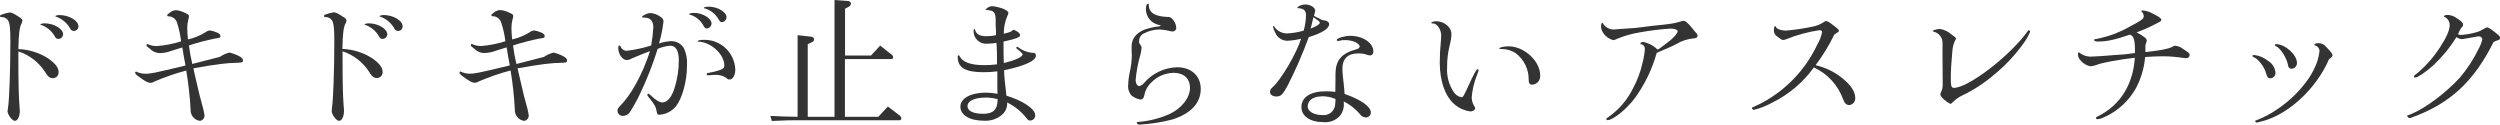
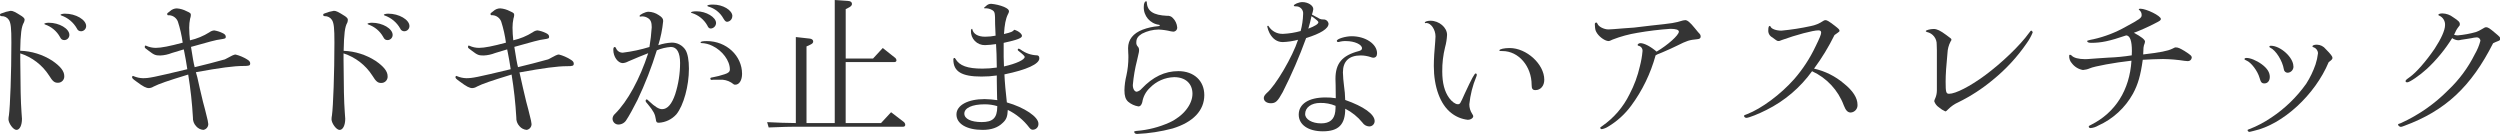
- <svg xmlns="http://www.w3.org/2000/svg" viewBox="0 0 621.86 30.99">
+ <svg xmlns="http://www.w3.org/2000/svg" viewBox="0 0 885.33 47.41">
  <defs>
-     <style>.cls-1{isolation:isolate;}.cls-2{fill:#333;}</style>
+     <style>.cls-1{fill:#343434;}</style>
  </defs>
  <g id="Layer_2" data-name="Layer 2">
    <g id="Layer_1-2" data-name="Layer 1">
-       <g class="cls-1">
-         <g class="cls-1">
-           <path class="cls-2" d="M4.57,13.17l0,1.05c0,6.08.07,9.25.25,11.77.07.72.11,1.22.11,1.51,0,1.48-.54,2.56-1.23,2.56s-1.83-1.59-1.83-2.42A8.24,8.24,0,0,1,2,26.75c.32-1.91.58-9.69.58-16.49,0-3.2-.15-4.46-.54-5.11a1.78,1.78,0,0,0-1.7-.9C.11,4.25,0,4.14,0,4s.11-.25.29-.32a9.53,9.53,0,0,1,2.12-.58c.51,0,1,.25,2.49,1.22.5.33.68.54.68.8a1.69,1.69,0,0,1-.18.64c-.54.94-.76,2.56-.83,6.45a14.75,14.75,0,0,1,7.27,2.23c1.87,1.26,2.74,2.37,2.74,3.49a1.42,1.42,0,0,1-1.44,1.51c-.76,0-1.19-.32-2-1.65a12.54,12.54,0,0,0-6.55-5ZM15.69,8.53a1.18,1.18,0,0,1-1.11,1.15c-.51,0-.72-.18-1-.72a6.26,6.26,0,0,0-3.38-2.77c-.11,0-.18-.11-.18-.14s.43-.25,1-.25C13.39,5.8,15.69,7.13,15.69,8.53Zm3.82-2A1.14,1.14,0,0,1,18.43,7.7a1,1,0,0,1-1-.64,6.43,6.43,0,0,0-3.5-2.92c-.1,0-.18-.11-.18-.14s.36-.26,1-.26C17.17,3.74,19.51,5.11,19.51,6.55Z" />
-           <path class="cls-2" d="M48.35,18.14c.18.79.36,1.55.54,2.31.32,1.44.64,2.77.75,3.2.33,1.15.61,2.34.94,3.53a12.37,12.37,0,0,1,.29,1.54,1.31,1.31,0,0,1-1.12,1.34,2.54,2.54,0,0,1-1.62-.83,2.69,2.69,0,0,1-.72-2,87.54,87.54,0,0,0-1.08-9.68,56,56,0,0,0-7.85,2.7,2,2,0,0,1-1,.36c-.69,0-1.34-.36-2.92-1.51-.72-.54-.94-.76-.94-1s.11-.29.22-.29.07,0,.18.07a5.39,5.39,0,0,0,2,.47c1.44,0,2.05-.11,10.11-2.05a6.23,6.23,0,0,1-.11-.69l-.28-1.44-.26-1.65c0-.11-.07-.36-.14-.72-1,.32-1.22.36-2.74.86a8.41,8.41,0,0,1-2.59.54,3.42,3.42,0,0,1-2.63-1c-.9-.69-.93-.72-.93-.94s.07-.29.18-.29a.14.14,0,0,1,.11,0,5.17,5.17,0,0,0,2.23.5,26.83,26.83,0,0,0,6.08-1.19A25,25,0,0,0,44,5.54a2.23,2.23,0,0,0-1.91-1.47h-.21a.13.13,0,0,1-.07,0,.27.27,0,0,1-.22-.25c0-.18.11-.29.65-.68a2.5,2.5,0,0,1,1.55-.61A6.11,6.11,0,0,1,46,3.2c.86.4,1,.47,1,.87a2.81,2.81,0,0,1-.18.86A8.07,8.07,0,0,0,46.58,7a24.23,24.23,0,0,0,.18,2.81A14.25,14.25,0,0,0,51.15,8a2.07,2.07,0,0,1,1.08-.43A7.37,7.37,0,0,1,54,8.1c.58.25.83.54.83.9s-.14.43-1.29.58A54.76,54.76,0,0,0,47,11.3a40.1,40.1,0,0,0,.83,4.61c2.16-.54,4.42-1.12,6.84-1.76a7.43,7.43,0,0,1,2.41-1.08,10.22,10.22,0,0,1,2.59,1c.54.32.76.61.76.94,0,.5-.22.57-1.55.61-2.09,0-5.22.36-10.76,1.37Z" />
-           <path class="cls-2" d="M85.21,13.17l0,1.05c0,6.08.07,9.25.25,11.77.07.72.11,1.22.11,1.51,0,1.48-.54,2.56-1.23,2.56s-1.83-1.59-1.83-2.42a8.24,8.24,0,0,1,.07-.89c.32-1.91.58-9.69.58-16.49,0-3.2-.15-4.46-.54-5.11a1.78,1.78,0,0,0-1.7-.9c-.21,0-.32-.11-.32-.29s.11-.25.29-.32a9.53,9.53,0,0,1,2.12-.58c.51,0,1,.25,2.49,1.22.5.33.68.54.68.8a1.69,1.69,0,0,1-.18.64c-.54.94-.76,2.56-.83,6.45a14.75,14.75,0,0,1,7.27,2.23c1.87,1.26,2.74,2.37,2.74,3.49a1.42,1.42,0,0,1-1.44,1.51c-.76,0-1.19-.32-2-1.65a12.54,12.54,0,0,0-6.55-5ZM96.33,8.53a1.18,1.18,0,0,1-1.11,1.15c-.51,0-.72-.18-1-.72a6.26,6.26,0,0,0-3.38-2.77c-.11,0-.18-.11-.18-.14s.43-.25,1-.25C94,5.8,96.33,7.13,96.33,8.53Zm3.82-2A1.14,1.14,0,0,1,99.07,7.7a1,1,0,0,1-1-.64,6.43,6.43,0,0,0-3.5-2.92c-.1,0-.18-.11-.18-.14s.36-.26,1.05-.26C97.81,3.74,100.15,5.11,100.15,6.55Z" />
-           <path class="cls-2" d="M129,18.14c.18.79.36,1.55.54,2.31.32,1.44.64,2.77.75,3.2.33,1.15.62,2.34.94,3.53a12.37,12.37,0,0,1,.29,1.54,1.31,1.31,0,0,1-1.12,1.34,2.54,2.54,0,0,1-1.62-.83,2.69,2.69,0,0,1-.72-2A85.2,85.2,0,0,0,127,17.53a56,56,0,0,0-7.85,2.7,2,2,0,0,1-1,.36c-.69,0-1.34-.36-2.92-1.51-.72-.54-.93-.76-.93-1s.1-.29.21-.29.07,0,.18.07a5.39,5.39,0,0,0,2,.47c1.44,0,2-.11,10.11-2.05a6.23,6.23,0,0,1-.11-.69l-.28-1.44-.26-1.65c0-.11-.07-.36-.14-.72-1,.32-1.22.36-2.74.86a8.41,8.41,0,0,1-2.59.54,3.42,3.42,0,0,1-2.63-1c-.9-.69-.93-.72-.93-.94s.07-.29.18-.29a.14.14,0,0,1,.11,0,5.17,5.17,0,0,0,2.23.5,26.83,26.83,0,0,0,6.08-1.19,25,25,0,0,0-1.08-4.75,2.23,2.23,0,0,0-1.91-1.47h-.21a.13.13,0,0,1-.07,0,.27.27,0,0,1-.22-.25c0-.18.11-.29.65-.68a2.5,2.5,0,0,1,1.55-.61,6.11,6.11,0,0,1,2.23.64c.86.4,1,.47,1,.87a2.81,2.81,0,0,1-.18.86A8.07,8.07,0,0,0,127.22,7a24.23,24.23,0,0,0,.18,2.81A14.25,14.25,0,0,0,131.79,8a2.07,2.07,0,0,1,1.08-.43,7.37,7.37,0,0,1,1.8.54c.58.25.83.54.83.9s-.14.43-1.29.58a54.76,54.76,0,0,0-6.59,1.72,40.1,40.1,0,0,0,.83,4.61c2.16-.54,4.42-1.12,6.84-1.76a7.43,7.43,0,0,1,2.41-1.08,10.22,10.22,0,0,1,2.59,1c.54.32.76.61.76.94,0,.5-.22.57-1.55.61-2.09,0-5.22.36-10.76,1.37Z" />
-           <path class="cls-2" d="M160.13,4.36a1.41,1.41,0,0,1-.29,0,.15.15,0,0,1-.14-.11c0-.36,1.33-1,2-1a4.47,4.47,0,0,1,2.34.76c.76.47,1,.79,1,1.33a31.21,31.21,0,0,1-1.12,5.47,11.14,11.14,0,0,1,3.1-.58A3.69,3.69,0,0,1,170.13,12a8.83,8.83,0,0,1,.76,4.25c0,4-1.19,8.28-2.84,10.29a5.76,5.76,0,0,1-4,2c-.51,0-.61-.15-.69-.76-.21-1.19-.54-1.8-1.83-3.38-.43-.51-.51-.61-.51-.79s.15-.33.22-.33.25.11.58.4c1.33,1.26,2.23,1.8,2.91,1.8,1.23,0,2.23-1.15,3-3.39a22.65,22.65,0,0,0,1.12-7.09c0-2.34-.72-3.63-2.09-3.63a9.64,9.64,0,0,0-3.17.79,83.22,83.22,0,0,1-4.39,11.19,42.86,42.86,0,0,1-2.49,4.5A2.09,2.09,0,0,1,155,28.83a1.3,1.3,0,0,1-1.4-1.33c0-.36.14-.61.57-1.08,2.85-2.81,5.62-7.92,7.53-13.71-1.12.39-3.1,1.22-4.54,1.83a2.94,2.94,0,0,1-1.26.4c-1.08,0-2.12-1.48-2.12-3,0-.4.1-.62.28-.62s.26.11.36.36a1.56,1.56,0,0,0,1.55.94,32.29,32.29,0,0,0,6-1.3,35.53,35.53,0,0,0,.54-4.5c0-1.62-.76-2.44-2.2-2.44ZM177,5.87a1.31,1.31,0,0,1-1.19,1.22c-.36,0-.54-.18-.83-.72a5.67,5.67,0,0,0-3.38-2.73c-.18,0-.22-.08-.22-.15s.54-.29,1.23-.29C174.78,3.2,177,4.57,177,5.87Zm-.58,12.85a1.93,1.93,0,0,1-.36,0,.27.27,0,0,1-.28-.25c0-.21.07-.29.54-.36a16.7,16.7,0,0,0,2.66-.65c.9-.32,1.19-.61,1.19-1.18,0-2.7-3.17-5.69-6.23-5.91-.36,0-.4,0-.4-.14s.47-.32,1.41-.32a7.66,7.66,0,0,1,7.95,7.41c0,1.44-.61,2.45-1.47,2.45-.33,0-.36,0-.94-.51a4.65,4.65,0,0,0-2.48-.64C177.73,18.65,176.51,18.68,176.43,18.72Zm4.29-14.44a1.23,1.23,0,0,1-1.19,1.23c-.29,0-.5-.22-.79-.72a5.75,5.75,0,0,0-3.42-2.7c-.18,0-.25-.11-.25-.18s.57-.25,1.22-.25C178.52,1.66,180.72,3,180.72,4.28Z" />
-           <path class="cls-2" d="M191.63,28.83c3.24.15,3.74.18,6.77.22V8.75l3.24.36c.54,0,.86.32.86.68s-.18.54-.72.79l-.86.4V29.05h6.66V0l3.09.22c.65,0,1,.28,1,.72a1,1,0,0,1-.57.75l-.9.47V13.82h6.44l2.3-2.48,2.78,2.19a1,1,0,0,1,.46.69c0,.32-.18.47-.57.47H210.17V29.05h8.31l2.38-2.56,2.91,2.23a1,1,0,0,1,.44.72.45.45,0,0,1-.51.47H198.4c-1.44,0-2.78,0-6.41.18Z" />
-           <path class="cls-2" d="M248.08,22V20.52c0-.65,0-1.19,0-1.59V17.75a25.5,25.5,0,0,1-3.46.21c-4.5,0-6.4-1.11-6.4-3.85,0-.25.07-.36.28-.36,0,0,.08,0,.18.22.8,1.51,2.74,2.23,6.16,2.23A23,23,0,0,0,248,16c0-1.91,0-3.82-.14-5.33a19.78,19.78,0,0,1-2.52.21,3.11,3.11,0,0,1-3.17-3.2c0-.25.11-.47.25-.47s0,0,.08.11c.32,1.19,1.18,1.69,2.88,1.69a11.32,11.32,0,0,0,2.37-.25l0-.79c0-.83-.08-1.37-.08-1.51V5.22c0-2.2-.39-2.63-2.37-2.74-.11,0-.18-.07-.18-.1a.1.1,0,0,1,.07,0s0-.07.07-.11a2.29,2.29,0,0,1,1.55-.75,11.56,11.56,0,0,1,2.88.72c.76.36,1.15.68,1.15,1a2,2,0,0,1-.25.69,10.86,10.86,0,0,0-.9,4.46c1.55-.36,2.05-.57,2.3-1,1,.25,1.77.9,1.77,1.37s-.94.9-4.14,1.58c0,2.52,0,3.17.07,5.33,2.84-.65,4.68-1.51,4.68-2.16,0-.18-.61-.79-1.41-1.37-.14-.11-.18-.14-.18-.25a.27.27,0,0,1,.22-.25c.07,0,.11,0,.47.25a6.45,6.45,0,0,0,3.67,1.26c.32,0,.54.29.54.68,0,1.3-2.77,2.56-7.92,3.64,0,1.11.29,4.07.58,6.33,4,1.19,7.16,3.28,7.16,4.83a1.28,1.28,0,0,1-1.3,1.36c-.28,0-.5-.14-.79-.5a13.72,13.72,0,0,0-4.89-4,3.65,3.65,0,0,1-1.12,2.92,6.27,6.27,0,0,1-4.57,1.62c-3.6,0-5.94-1.37-5.94-3.49s2.63-3.5,6.37-3.5a17.3,17.3,0,0,1,2.88.29Zm.07,2.67a11,11,0,0,0-2.92-.4c-2.81,0-4.57.83-4.57,2.12s1.55,1.91,3.92,1.91,3.5-.93,3.57-3.38Z" />
-           <path class="cls-2" d="M281.48,12.63c0-.61,0-1,0-1.11,0-1.87,1.15-3.35,3.27-4.18a17.66,17.66,0,0,1,3.6-.79c.22,0,.33-.07.33-.18s0-.07-.47-.18a4,4,0,0,1-3.17-4c0-.76.22-1.26.51-1.26s.18,0,.18.28c.1,2,1.51,2.85,4.6,3a1.52,1.52,0,0,1,1.26.47,3.63,3.63,0,0,1,1,2.16.92.92,0,0,1-.86,1,3.07,3.07,0,0,1-.54-.07,13.43,13.43,0,0,0-2.85-.43,8.13,8.13,0,0,0-3.7.93,2.09,2.09,0,0,0-1.3,1.91,1.23,1.23,0,0,0,.25.9,1.16,1.16,0,0,1,.36.83,9.2,9.2,0,0,1-.47,2.34,34.29,34.29,0,0,0-1,5.65c0,.86.4,1.51.9,1.51a2.07,2.07,0,0,0,1.12-.68,11.22,11.22,0,0,1,8.31-4c3.53,0,5.87,2.16,5.87,5.4,0,3.53-2.52,6.19-7.2,7.63A42.05,42.05,0,0,1,283.43,31c-.36,0-.65-.21-.65-.47s0-.14.5-.21a23.85,23.85,0,0,0,7.53-1.91C293.9,27,296,24.33,296,21.89s-1.58-3.78-4.14-3.78a7.94,7.94,0,0,0-5.51,2.44,5.72,5.72,0,0,0-1.72,3.21c-.15.65-.44,1-.87,1a4.7,4.7,0,0,1-2.3-1,3.39,3.39,0,0,1-.83-2.63,16.66,16.66,0,0,1,.43-3.35,20,20,0,0,0,.47-4Z" />
-           <path class="cls-2" d="M320.19,21.49C319,23.58,318.6,24,317.48,24c-.93,0-1.58-.47-1.58-1.15a1.54,1.54,0,0,1,.61-1.12c2-1.69,5.94-8.31,7.13-12.09a17.26,17.26,0,0,1-3.45.5,3.27,3.27,0,0,1-3-2.05,5,5,0,0,1-.54-1.44.17.17,0,0,1,.18-.18c.07,0,.07,0,.18.22a3.77,3.77,0,0,0,3.27,1.62,17.64,17.64,0,0,0,4-.69,15.15,15.15,0,0,0,.58-3.81c0-1.19-.58-1.73-1.95-1.77a.17.17,0,0,1-.18-.14c0-.33,1.16-.79,1.91-.79,1.33,0,2.52.75,2.52,1.62,0,.07-.11.46-.32,1.22,1.91,1,2,1.08,2.59,1.12s1.19.43,1.19.93c0,1.12-1.77,2.23-5.08,3.24A106.69,106.69,0,0,1,320.19,21.49Zm12-1.51c0-.69,0-1.19,0-1.44,0-3.53,1.43-5.26,5.25-6.3.54-.15.76-.36.76-.65,0-.83-1.73-1.62-3.6-1.62a5.09,5.09,0,0,0-1.66.22.45.45,0,0,1-.18,0,.27.27,0,0,1-.25-.28c0-.4,1.94-1,3.35-1,3.13,0,5.76,1.76,5.76,3.88,0,.62-.33,1-.87,1a2.12,2.12,0,0,1-.54-.11,6.41,6.41,0,0,0-2.3-.4c-2.67,0-4,1.3-4,3.89a29,29,0,0,0,.25,2.95c.22,1.91.22,2.13.29,3.24C338.54,24.77,341,26.53,341,28a1.26,1.26,0,0,1-1.3,1.22,1.86,1.86,0,0,1-1.44-.86,13,13,0,0,0-4-3.13v.32a4.46,4.46,0,0,1-1,3.31,4.92,4.92,0,0,1-4.06,1.52c-3.32,0-5.48-1.48-5.48-3.75,0-2.44,2.27-3.92,6.05-3.92a19.45,19.45,0,0,1,2.38.14Zm-3.49,4c-2.05,0-3.42,1-3.42,2.52,0,1.22,1.58,2.12,3.64,2.12a2.84,2.84,0,0,0,3.2-2.7,8.33,8.33,0,0,0,.07-1.3A8.61,8.61,0,0,0,328.68,23.94ZM326.27,6.12c0,.14-.15.5-.29,1,1.51-.58,2.3-1.08,2.3-1.44s-.36-.54-1.58-1.41l-.14.62Z" />
-           <path class="cls-2" d="M356.33,5.83a.31.31,0,0,1-.14,0,.15.15,0,0,1-.15-.15c0-.21.58-.39,1.23-.39,2,0,3.77,1.51,3.77,3.17a12.38,12.38,0,0,1-.43,2.8,21.29,21.29,0,0,0-.65,5.51,9.91,9.91,0,0,0,1.59,6.05,3,3,0,0,0,1.94,1.37c.43,0,.51-.15,1.59-2.45,1.51-3.35,2.19-4.54,2.44-4.54a.28.28,0,0,1,.26.29c0,.14,0,.14-.44,1.33a18.53,18.53,0,0,0-1.26,5.33,4.19,4.19,0,0,0,.62,2.23c.21.33.25.36.25.54,0,.43-.65.83-1.26.79a7.53,7.53,0,0,1-3.64-1.54c-2.48-1.95-3.92-5.87-3.92-10.62,0-1.59.11-3.71.29-5.47,0-.51.07-.94.07-1.26,0-1.52-1.05-3-2.09-3Zm17.06,6.37c-.32,0-.43,0-.43-.18s1-.5,2.3-.5c3.85,0,7.85,3.67,7.85,7.2a2.11,2.11,0,0,1-2,2.34c-.61,0-.86-.33-.86-1.19a8.16,8.16,0,0,0-3.2-6.62,6.08,6.08,0,0,0-3.53-1.05Z" />
-           <path class="cls-2" d="M412.85,12.81c-.11,0-.43.19-.76.36a34.81,34.81,0,0,1-5.54,11.38c-2.05,2.7-5.36,5.33-6.66,5.33a.36.36,0,0,1-.36-.29c0-.07.07-.15.43-.4A18.66,18.66,0,0,0,406.19,22a24.33,24.33,0,0,0,2.37-6.34,17.93,17.93,0,0,0,.58-3.38A1.13,1.13,0,0,0,408.2,11c-.14,0-.18-.07-.18-.18s.33-.4.65-.4a7.1,7.1,0,0,1,3.64,1.91c.43-.18.43-.18,3-2.16,1-.79,2-1.94,2-2.37s-.76-.69-1.91-.69a72.83,72.83,0,0,0-7.52.94,25.46,25.46,0,0,0-5.58,1.58c-.72.33-.8.36-.94.36a4.09,4.09,0,0,1-2.52-1.73,2.82,2.82,0,0,1-.57-2V6.08a.38.38,0,0,1,.28-.36c.15,0,.22.08.33.36a3.17,3.17,0,0,0,2.55,1.26,10.11,10.11,0,0,0,1.15-.1c.33,0,1.05-.08,2.13-.15s1.94-.11,2.45-.18c1.22-.14,2.48-.29,3.74-.47,5-.5,5.4-.57,7.34-1.15a1.9,1.9,0,0,1,.58-.11c.43,0,1.08.58,2.09,1.8.36.47.61.8.75.94.51.54.61.72.61,1s-.28.58-.79.61A10.13,10.13,0,0,0,417,10.94a24.08,24.08,0,0,1-2.38,1.12Z" />
-           <path class="cls-2" d="M458.39,19.55c2,1.62,3.09,3.27,3.09,4.78a1.65,1.65,0,0,1-1.51,1.8c-.72,0-1.15-.43-1.58-1.62a13.9,13.9,0,0,0-7.2-7.74,28,28,0,0,1-10.33,8.75,19.32,19.32,0,0,1-4.57,1.8.52.52,0,0,1-.51-.4c0-.17.07-.21.65-.43a31.5,31.5,0,0,0,10.73-7.95A31.72,31.72,0,0,0,452,11.16,10.36,10.36,0,0,0,453.24,8c0-.29-.25-.5-.61-.5a36.23,36.23,0,0,0-8.25,2.23,2.79,2.79,0,0,1-.79.22,1.56,1.56,0,0,1-.93-.44,5.65,5.65,0,0,0-.51-.39,1.68,1.68,0,0,1-.9-1.66c0-.65.11-.93.33-.93s.14.07.18.18c.21.5,1.26.9,2.48.9a53.4,53.4,0,0,0,6.7-1,7.34,7.34,0,0,0,2.77-1.15.81.81,0,0,1,.54-.22c.32,0,.82.29,2.05,1.26.93.72,1.11.9,1.11,1.16s-.1.25-.39.43-.36.25-.76.54a45.72,45.72,0,0,1-4.64,7.59A16.21,16.21,0,0,1,458.39,19.55Z" />
-           <path class="cls-2" d="M483.19,13.1V12c0-.69,0-1.16,0-1.3A2.85,2.85,0,0,0,481,7.88c-.18-.07-.29-.14-.29-.21s1.05-.47,1.8-.47a5.38,5.38,0,0,1,2.85,1.33A5,5,0,0,0,486,9c.4.28.54.43.54.57s0,.07-.21.47a7.15,7.15,0,0,0-.69,2.63c-.25,2.8-.39,4.89-.39,6.58,0,2.2.11,2.6.79,2.6,3.53,0,13.71-7.78,18.14-13.83.33-.46.36-.5.51-.5s.28.22.28.4a12.44,12.44,0,0,1-1.33,2.44,40.6,40.6,0,0,1-7.74,8.32,35.74,35.74,0,0,1-7.81,5.07,7.94,7.94,0,0,0-2.3,1.62c-.33.36-.51.47-.65.47a6.42,6.42,0,0,1-1.48-1c-.61-.54-1-1-1-1.33a1.14,1.14,0,0,1,.14-.54,4.08,4.08,0,0,0,.43-1.87Z" />
-           <path class="cls-2" d="M533.66,12.31a6.23,6.23,0,0,1,0,.65c3.78-.43,5.68-.79,6.58-1.26.58-.32.62-.32.87-.32a3.52,3.52,0,0,1,1.91.79c1.44.93,1.65,1.11,1.65,1.51a.83.83,0,0,1-.86.79c-.22,0-.47,0-.76-.07a33.53,33.53,0,0,0-4.93-.4c-1.08,0-3.49.07-4.53.18a20.41,20.41,0,0,1-2.24,7.67,16.89,16.89,0,0,1-7.88,7.27,4.67,4.67,0,0,1-1.73.54.36.36,0,0,1-.39-.32c0-.15,0-.18.54-.44,5.5-2.73,8.71-7.88,9.14-14.54-4,.47-8.35,1.26-9.47,1.77a5.14,5.14,0,0,1-1.55.36A4.09,4.09,0,0,1,517.5,15a2.18,2.18,0,0,1-.61-1.76.17.17,0,0,1,.18-.18c.18,0,.25,0,.4.22a4.5,4.5,0,0,0,3,.79c.36,0,.36,0,2.66-.15l2.59-.21a49.7,49.7,0,0,0,5.33-.51l0-1c0-2.34-.4-3.45-1.3-3.56-3.85,1.3-5.69,1.69-7.92,1.69-.57,0-.93-.14-.93-.36s.1-.22.36-.25a.88.88,0,0,0,.39-.07l.69-.15a25.88,25.88,0,0,0,7.27-2.8c3.13-1.66,3.63-2,3.63-2.63a1.49,1.49,0,0,0-.5-1.15c-.07-.08-.14-.15-.14-.18s.18-.15.32-.15a6.25,6.25,0,0,1,2.77.9c1.44.72,1.91,1.08,1.91,1.44s-.14.4-1.59,1.12a37.76,37.76,0,0,1-4.53,2c1.66.87,2.52,1.55,2.52,2a2.45,2.45,0,0,1-.07.36,4.55,4.55,0,0,0-.29,1Z" />
-           <path class="cls-2" d="M564.23,15.19A3.71,3.71,0,0,1,566,18a1.32,1.32,0,0,1-1.23,1.48c-.61,0-.82-.25-1.08-1.22-.43-1.59-1.94-3.57-3-4-.36-.15-.43-.22-.43-.36s.21-.22.47-.22A6.74,6.74,0,0,1,564.23,15.19Zm-2.52,15.23a2.49,2.49,0,0,1-.33.07.47.47,0,0,1-.43-.4c0-.07.07-.11.22-.14a24.78,24.78,0,0,0,5.18-2.7,29.54,29.54,0,0,0,7.92-7.74,19.55,19.55,0,0,0,2.16-4.28,15.7,15.7,0,0,0,.54-2.52,1.44,1.44,0,0,0-1-1.37c-.25-.07-.29-.11-.29-.25s.4-.36,1-.36a2.51,2.51,0,0,1,2,1c1.16,1.18,1.52,1.69,1.52,2s-.15.47-.87,1c-3.2,7.45-10.36,14-17,15.52Zm9.65-14.76a1.43,1.43,0,0,1-1.3,1.44.82.82,0,0,1-.9-.79c-.32-1.88-1.91-4.39-3.1-4.86a.34.34,0,0,1-.21-.25c0-.15.14-.22.32-.22C568.44,11,571.36,13.61,571.36,15.66Z" />
-           <path class="cls-2" d="M600.19,29.12c-.21.07-.32.14-.46.18a1.63,1.63,0,0,1-.33.07c-.25,0-.61-.29-.61-.5s.07-.18.47-.29a1.87,1.87,0,0,1,.25-.11c.14-.07.25-.1.43-.18,3.46-1.44,8.53-5.25,11.95-9a32.93,32.93,0,0,0,4.57-7,9.62,9.62,0,0,0,1-2.48.82.82,0,0,0-.82-.76c-.15,0-.4,0-.65.07-.07,0-.87.18-1.59.29s-1,.18-1.33.22a3.15,3.15,0,0,1-.68.1,2.51,2.51,0,0,1-1.37-.5,34.54,34.54,0,0,1-5.72,7c-1.66,1.52-3.93,3.06-4.5,3.06-.18,0-.36-.1-.36-.25s.07-.29.93-.9A29.26,29.26,0,0,0,607,11.66c1.44-2.16,2.34-4.17,2.34-5.29a2.24,2.24,0,0,0-1.26-2.16c-.11,0-.22-.11-.22-.18s.4-.32.9-.32a4.07,4.07,0,0,1,2.41.86c1.23.79,1.51,1.12,1.51,1.59,0,.18,0,.25-.21.5a4.5,4.5,0,0,0-.62.86c-.21.47-.28.62-.43,1a1.7,1.7,0,0,0,.83.17,18.81,18.81,0,0,0,4.14-.79,7.88,7.88,0,0,0,1.3-.64c.57-.33.79-.44,1-.44s.83.29,2,1.26,1.19,1,1.19,1.34-.14.43-.5.57a5.72,5.72,0,0,0-1.12.47C615.35,20.27,609.48,25.7,600.19,29.12Z" />
-         </g>
-       </g>
+       <path class="cls-1" d="M7.18,21.22c.06,9.67.16,14.8.43,18.42.11,1.13.17,1.94.17,2.43C7.78,44.33,7,46,5.83,46S3,43.58,3,42.23a7.75,7.75,0,0,1,.16-1.41c.43-3,.87-14.95.87-25.75,0-5.08-.17-6.86-.87-8A2.94,2.94,0,0,0,.54,5.72C.16,5.67,0,5.56,0,5.24s.16-.38.49-.49a14.33,14.33,0,0,1,3.29-.92c.81,0,1.57.38,3.94,1.89.7.49,1,.87,1,1.25a2.93,2.93,0,0,1-.27,1c-.87,1.46-1.19,4-1.3,10a22.38,22.38,0,0,1,11.34,3.51c2.92,2,4.27,3.72,4.27,5.45a2.22,2.22,0,0,1-2.27,2.38c-1.19,0-1.84-.49-3.13-2.6A19.14,19.14,0,0,0,7.18,18.9Zm17.39-8.85a1.83,1.83,0,0,1-1.73,1.83c-.81,0-1.19-.27-1.62-1.13A9.55,9.55,0,0,0,16,8.69c-.21-.1-.32-.16-.32-.27s.65-.37,1.57-.37C21,8.05,24.57,10.15,24.57,12.37Zm5.94-3.14a1.84,1.84,0,0,1-1.73,1.84,1.54,1.54,0,0,1-1.56-1,10.16,10.16,0,0,0-5.51-4.59c-.16,0-.27-.16-.27-.27s.65-.37,1.51-.37C26.84,4.81,30.51,7,30.51,9.23Z" />
+       <path class="cls-1" d="M69.88,27.38c.27,1.19.54,2.37.81,3.62.48,2,.86,3.78,1.18,5,.49,1.84,1,3.68,1.41,5.51a15.27,15.27,0,0,1,.48,2.43A2.08,2.08,0,0,1,72,46a3.74,3.74,0,0,1-2.54-1.3,4.17,4.17,0,0,1-1.14-3.13,145.65,145.65,0,0,0-1.67-15.17c-7.56,2.32-10.21,3.24-12.26,4.26a3.43,3.43,0,0,1-1.62.54c-1,0-2-.48-4.53-2.37-1.14-.81-1.46-1.14-1.46-1.46s.16-.49.32-.49a1,1,0,0,1,.27.11,8.88,8.88,0,0,0,3.24.7c2.16,0,3.57-.27,15.72-3.18-.06-.6-.17-1-.17-1.08l-.37-2.27-.49-2.59c0-.17-.11-.54-.22-1.08l-4.26,1.29a12.57,12.57,0,0,1-4,.87c-1.73,0-2.22-.17-4.11-1.62-1.4-1-1.45-1.08-1.45-1.41s.1-.48.27-.48a.43.43,0,0,1,.21.05,8,8,0,0,0,3.46.76c1.89,0,4.91-.6,9.5-1.84A43.17,43.17,0,0,0,63,7.67a3.51,3.51,0,0,0-3-2.27h-.33a.4.4,0,0,1-.16,0c-.16,0-.32-.21-.32-.43s.16-.43,1-1a3.6,3.6,0,0,1,2.43-1,8.74,8.74,0,0,1,3.46,1c1.35.59,1.51.76,1.51,1.35a4.29,4.29,0,0,1-.27,1.3,16.19,16.19,0,0,0-.32,3.18,41.91,41.91,0,0,0,.27,4.48,22,22,0,0,0,6.91-2.86,3.2,3.2,0,0,1,1.67-.65,10,10,0,0,1,2.81.87c.92.38,1.3.81,1.3,1.4s-.22.65-2,.92c-1,.05-4.54,1-10.32,2.65.49,3.29,1,6.1,1.3,7.18,3.62-.87,7-1.73,10.69-2.76,2.54-1.4,3.29-1.72,3.78-1.72a14.33,14.33,0,0,1,4,1.67c.86.49,1.19.92,1.19,1.46,0,.81-.38.92-2.43.92-3.3,0-8.21.64-16.8,2.21Z" />
+       <path class="cls-1" d="M121.66,21.22c.06,9.67.16,14.8.43,18.42.11,1.13.17,1.94.17,2.43,0,2.26-.81,3.94-2,3.94s-2.86-2.43-2.86-3.78a7.75,7.75,0,0,1,.16-1.41c.43-3,.87-14.95.87-25.75,0-5.08-.17-6.86-.87-8A2.94,2.94,0,0,0,115,5.72c-.38,0-.54-.16-.54-.48s.16-.38.49-.49a14.33,14.33,0,0,1,3.29-.92c.81,0,1.57.38,3.94,1.89.7.49,1,.87,1,1.25A2.93,2.93,0,0,1,123,8c-.87,1.46-1.19,4-1.3,10A22.38,22.38,0,0,1,133,21.55c2.92,2,4.27,3.72,4.27,5.45A2.22,2.22,0,0,1,135,29.38c-1.19,0-1.84-.49-3.13-2.6a19.14,19.14,0,0,0-10.21-7.88Zm17.39-8.85a1.83,1.83,0,0,1-1.73,1.83c-.81,0-1.19-.27-1.62-1.13a9.55,9.55,0,0,0-5.24-4.38c-.21-.1-.32-.16-.32-.27s.65-.37,1.57-.37C135.49,8.05,139.05,10.15,139.05,12.37ZM145,9.23a1.84,1.84,0,0,1-1.73,1.84,1.54,1.54,0,0,1-1.56-1,10.16,10.16,0,0,0-5.51-4.59c-.16,0-.27-.16-.27-.27s.65-.37,1.51-.37C141.32,4.81,145,7,145,9.23Z" />
+       <path class="cls-1" d="M184.36,27.38c.27,1.19.54,2.37.81,3.62.48,2,.86,3.78,1.18,5,.49,1.84,1,3.68,1.41,5.51a15.27,15.27,0,0,1,.48,2.43A2.08,2.08,0,0,1,186.52,46a3.74,3.74,0,0,1-2.54-1.3,4.17,4.17,0,0,1-1.14-3.13,145.65,145.65,0,0,0-1.67-15.17c-7.56,2.32-10.21,3.24-12.26,4.26a3.43,3.43,0,0,1-1.62.54c-1,0-2-.48-4.53-2.37-1.14-.81-1.46-1.14-1.46-1.46s.16-.49.32-.49a1,1,0,0,1,.27.11,8.88,8.88,0,0,0,3.24.7c2.16,0,3.57-.27,15.72-3.18-.06-.6-.17-1-.17-1.08l-.37-2.27-.49-2.59c0-.17-.11-.54-.22-1.08l-4.26,1.29a12.57,12.57,0,0,1-4.05.87c-1.73,0-2.22-.17-4.11-1.62-1.4-1-1.45-1.08-1.45-1.41s.1-.48.27-.48a.43.43,0,0,1,.21.05,8,8,0,0,0,3.46.76c1.89,0,4.91-.6,9.5-1.84a43.17,43.17,0,0,0-1.67-7.45,3.51,3.51,0,0,0-3-2.27h-.33a.4.4,0,0,1-.16,0c-.16,0-.32-.21-.32-.43s.16-.43,1-1a3.6,3.6,0,0,1,2.43-1,8.74,8.74,0,0,1,3.46,1c1.35.59,1.51.76,1.51,1.35a4.29,4.29,0,0,1-.27,1.3,16.19,16.19,0,0,0-.32,3.18,41.91,41.91,0,0,0,.27,4.48,22,22,0,0,0,6.91-2.86,3.2,3.2,0,0,1,1.67-.65,10,10,0,0,1,2.81.87c.92.38,1.3.81,1.3,1.4s-.22.65-2,.92c-1,.05-4.54,1-10.32,2.65.49,3.29,1,6.1,1.3,7.18,3.62-.87,7-1.73,10.69-2.76,2.54-1.4,3.29-1.72,3.78-1.72A14.33,14.33,0,0,1,202,21.06c.86.49,1.19.92,1.19,1.46,0,.81-.38.92-2.43.92-3.3,0-8.21.64-16.8,2.21Z" />
+       <path class="cls-1" d="M227.18,5.83a2.14,2.14,0,0,1-.49.06.23.23,0,0,1-.21-.22c0-.49,2.1-1.51,3.13-1.51a6.82,6.82,0,0,1,3.67,1.19c1.19.75,1.57,1.24,1.57,2.1A42.53,42.53,0,0,1,233.12,16a17.48,17.48,0,0,1,4.8-.91,5.68,5.68,0,0,1,4.86,2.64c.76,1.3,1.19,3.57,1.19,6.59,0,6.16-1.89,13-4.43,16.15a9,9,0,0,1-6.21,3c-.75,0-1-.27-1.08-1.24-.27-1.84-.81-2.86-2.8-5.29-.65-.71-.81-.92-.81-1.25s.21-.48.37-.48.38.16.87.65c2.05,1.94,3.45,2.8,4.59,2.8,1.89,0,3.45-1.78,4.64-5.29a36.52,36.52,0,0,0,1.73-11.07c0-3.67-1.13-5.67-3.24-5.67a15.86,15.86,0,0,0-5,1.19,128,128,0,0,1-6.86,17.6c-1.24,2.49-3.07,5.84-3.88,7a3.29,3.29,0,0,1-2.81,1.68A2.06,2.06,0,0,1,216.92,42a2.36,2.36,0,0,1,.86-1.67c4.48-4.43,8.8-12.37,11.77-21.49-1.94.75-4.48,1.78-7.07,2.91a4.84,4.84,0,0,1-1.94.6c-1.73,0-3.35-2.27-3.35-4.7,0-.65.16-1,.48-1s.38.21.54.54a2.44,2.44,0,0,0,2.43,1.45,54.14,54.14,0,0,0,9.35-2,68.39,68.39,0,0,0,.81-7c0-1.73-.38-2.65-1.35-3.24a3.8,3.8,0,0,0-2.06-.6Zm26.4,2.32a2,2,0,0,1-1.83,1.95c-.6,0-.92-.27-1.3-1.14a9.45,9.45,0,0,0-5.34-4.32c-.33,0-.38-.1-.38-.21,0-.27.81-.43,1.94-.43C250.07,4,253.58,6.1,253.58,8.15Zm-1,20.09a2.23,2.23,0,0,1-.54.06.44.44,0,0,1-.48-.44c0-.32.1-.37.81-.48a30.41,30.41,0,0,0,4.21-1.08c1.4-.43,1.89-.92,1.89-1.73,0-3.08-2.65-6.64-6.16-8.32a9.53,9.53,0,0,0-3.94-1c-.16,0-.27-.06-.27-.22,0-.32.76-.48,2.21-.48,6.92,0,12.48,5.18,12.48,11.61,0,2.26-1,3.83-2.38,3.83-.43,0-.48,0-1.46-.76a6.9,6.9,0,0,0-4.05-1Zm6.75-22.52a2,2,0,0,1-1.83,2c-.49,0-.81-.33-1.3-1.14a8.84,8.84,0,0,0-5.35-4.26c-.27-.11-.37-.16-.37-.27,0-.27.86-.43,1.94-.43C256,1.57,259.36,3.62,259.36,5.72Z" />
+       <path class="cls-1" d="M271.67,43.25c4.86.22,5.62.27,10.16.33V13.12l4.86.54c.81.06,1.29.49,1.29,1s-.27.81-1.08,1.19l-1.29.59V43.58h10V0l4.64.32c1,.06,1.46.44,1.46,1.08,0,.44-.33.81-.87,1.14l-1.35.7v17.5h9.67L312.61,17l4.15,3.29a1.5,1.5,0,0,1,.71,1c0,.49-.27.7-.87.7H299.48V43.58H312l3.56-3.84,4.38,3.35a1.47,1.47,0,0,1,.64,1.08.67.67,0,0,1-.75.7h-38c-2.16,0-4.16.06-9.62.27Z" />
+       <path class="cls-1" d="M353.11,34.94l-.06-3.08L353,28.62V26.73a36.65,36.65,0,0,1-5.46.38c-7,0-9.93-1.78-9.93-6.05,0-.38.16-.54.43-.54.11,0,.11,0,.32.32,1.41,2.43,4.22,3.46,9.56,3.46a34.12,34.12,0,0,0,5.08-.38c-.06-4.26-.11-5.78-.27-8.31a32.07,32.07,0,0,1-3.89.37,4.88,4.88,0,0,1-5-5.07c0-.38.16-.7.38-.7.05,0,.11,0,.11.16C344.68,12,346.3,13,348.84,13a19,19,0,0,0,3.73-.37c-.11-2.11-.11-2.65-.17-4.05,0-4.22-.1-4.38-1-5a4.56,4.56,0,0,0-2.54-.64c-.27,0-.38,0-.38-.11s0-.11.7-.7A2.46,2.46,0,0,1,351,1.35a16.15,16.15,0,0,1,4.54,1.08c1.29.59,1.78,1,1.78,1.62a2.65,2.65,0,0,1-.38,1c-.81,1.62-1.19,3.72-1.4,7,2.53-.59,3.18-.86,3.61-1.51,1.35.32,2.76,1.4,2.76,2.16s-1.51,1.4-6.48,2.48v5c0,.33.05,1.51.11,3.35,4.42-1,7.34-2.38,7.34-3.4,0-.27-.76-1-2.21-2.11-.17-.16-.27-.27-.27-.38a.48.48,0,0,1,.32-.43c.11,0,.22.06.76.38a10.18,10.18,0,0,0,5.67,2c.59,0,.91.32.91,1.08,0,2-4.48,4.05-12.36,5.67.11,2.75.48,6.64.86,9.93,6.27,1.79,11.18,5.13,11.18,7.51a2,2,0,0,1-2,2.16c-.48,0-.81-.22-1.24-.76a21.23,21.23,0,0,0-7.61-6.26c-.11,2.38-.49,3.4-1.79,4.59C353.38,45.2,351.05,46,348,46c-5.67,0-9.29-2.16-9.29-5.46s4.1-5.45,10-5.45a35.08,35.08,0,0,1,4.48.38Zm.05,2.64a15.15,15.15,0,0,0-4.48-.64c-4.43,0-7.18,1.29-7.18,3.29,0,1.84,2.37,3,6.15,3,3.94,0,5.46-1.45,5.51-5.34Z" />
+       <path class="cls-1" d="M404.41,11.93c-1.41.87-2,1.73-2,3a1.91,1.91,0,0,0,.43,1.46,1.72,1.72,0,0,1,.54,1.24c0,.65,0,.76-.7,3.68a53.79,53.79,0,0,0-1.51,8.8c0,1.35.59,2.37,1.4,2.37a3.15,3.15,0,0,0,1.73-1.08c4-4.21,8.21-6.21,13-6.21,5.51,0,9.18,3.41,9.18,8.48,0,5.46-3.94,9.61-11.23,11.83a59.65,59.65,0,0,1-12.59,1.94c-.59,0-1-.32-1-.75,0-.22.11-.22.81-.33a34.9,34.9,0,0,0,11.72-3c4.8-2.21,8.1-6.32,8.1-10.15,0-3.62-2.49-5.89-6.48-5.89a12.43,12.43,0,0,0-8.59,3.78,8.79,8.79,0,0,0-2.7,5.08c-.27,1-.7,1.51-1.35,1.51A7.45,7.45,0,0,1,399.49,36c-.92-.87-1.29-2.05-1.29-4.05a24,24,0,0,1,.7-5.24,29.59,29.59,0,0,0,.7-6.37c0-.33,0-1.19-.05-1.57-.06-.86-.06-1.46-.06-1.73,0-3,1.78-5.23,5.13-6.53a20.21,20.21,0,0,1,5.56-1.24c.38-.06.54-.11.54-.27s-.1-.16-.27-.22a6.18,6.18,0,0,1-5.4-6.37c0-1.19.33-1.94.81-1.94.22,0,.27.05.27.43.17,3.08,2.33,4.48,7.19,4.7a2.38,2.38,0,0,1,2,.75,5.34,5.34,0,0,1,1.57,3.35,1.42,1.42,0,0,1-1.4,1.51,5.56,5.56,0,0,1-.81-.11,22.77,22.77,0,0,0-4.38-.64A13.29,13.29,0,0,0,404.41,11.93Z" />
+       <path class="cls-1" d="M454.25,32.62c-1.78,3.24-2.49,3.94-4.21,3.94-1.46,0-2.49-.76-2.49-1.84,0-.54.27-1,1-1.73,3.19-2.64,9.24-13,11.13-18.9a24.61,24.61,0,0,1-5.4.81c-2,0-3.57-1.08-4.7-3.18a9.2,9.2,0,0,1-.81-2.32.25.25,0,0,1,.27-.27c.11,0,.16,0,.22.16a5.73,5.73,0,0,0,5.13,2.7,27.54,27.54,0,0,0,6.21-1A26.3,26.3,0,0,0,461.48,5a2.48,2.48,0,0,0-2.7-2.75c-.48-.06-.59-.06-.59-.27,0-.49,1.84-1.24,3-1.24,2,0,3.89,1.18,3.89,2.48a9.78,9.78,0,0,1-.48,1.94c2.05,1.14,2.37,1.3,2.8,1.52a2.92,2.92,0,0,0,1.25.21,1.75,1.75,0,0,1,1.83,1.51c0,1.73-2.75,3.46-7.94,5.08A171.5,171.5,0,0,1,454.25,32.62Zm32.56,10.26a1.9,1.9,0,0,1-2,1.89,3,3,0,0,1-2.32-1.35,18.91,18.91,0,0,0-6.1-4.92c0,5.62-2.38,8-7.94,8-5.13,0-8.53-2.32-8.53-5.89,0-3.83,3.56-6.1,9.45-6.1a20.61,20.61,0,0,1,3.67.27c0-3,0-3-.05-4.59-.06-1.08-.06-1.84-.06-2.27,0-5.45,2.32-8.26,8.26-9.83.76-.21,1.14-.48,1.14-1,0-1.35-2.7-2.54-5.62-2.54a8,8,0,0,0-2.64.33.64.64,0,0,1-.27,0,.41.41,0,0,1-.38-.43c0-.7,3.08-1.62,5.24-1.62,4.91,0,9,2.75,9,6.05,0,1-.48,1.56-1.35,1.56a2.44,2.44,0,0,1-.86-.21,11.71,11.71,0,0,0-3.56-.6c-4.16,0-6.32,2.06-6.32,6a45.24,45.24,0,0,0,.38,4.7,40.14,40.14,0,0,1,.43,5.07C482.92,37.69,486.81,40.45,486.81,42.88Zm-19.28-6.43c-3.18,0-5.34,1.62-5.34,3.94,0,1.89,2.48,3.3,5.67,3.3,3,0,4.64-1.35,5-4.16a17.34,17.34,0,0,0,.11-2.05A13.06,13.06,0,0,0,467.53,36.45Zm-.65-28.57c0-.32-.54-.81-2.43-2.16-.43,2-.59,2.54-1.13,4.43C465.7,9.23,466.88,8.48,466.88,7.88Z" />
+       <path class="cls-1" d="M505,8.15a.35.35,0,0,1-.21.06.24.24,0,0,1-.22-.22c0-.32.92-.65,2-.65,3.07,0,5.88,2.38,5.88,5a19.37,19.37,0,0,1-.7,4.38,34.09,34.09,0,0,0-1,8.58c0,4.11.81,7.18,2.48,9.45.92,1.24,2.16,2.16,3,2.16s.87-.16,2.49-3.78c2.48-5.34,3.45-7.13,3.88-7.13a.46.46,0,0,1,.38.44,1.86,1.86,0,0,1-.21.81,34.43,34.43,0,0,0-2.43,9.66,6,6,0,0,0,1,3.4c.32.54.38.6.38.87,0,.65-1,1.29-2,1.24A11.47,11.47,0,0,1,513.92,40c-3.89-3-6.16-9.23-6.16-16.63,0-2.32.22-5.83.49-8.53.05-.81.11-1.46.11-1.94,0-2.43-1.62-4.76-3.24-4.76Zm26,9.67c0-.43,1.73-.81,3.62-.81,6,0,12.26,5.72,12.26,11.23,0,2.16-1.3,3.67-3.13,3.67-1,0-1.35-.48-1.35-1.83,0-6.59-4.59-12-10.32-12C531,18.09,531,18.09,531,17.82Z" />
+       <path class="cls-1" d="M587,19.22a3.69,3.69,0,0,1-.7.38,54,54,0,0,1-8.64,17.82,28,28,0,0,1-8.21,7.45,6.26,6.26,0,0,1-2.21.87.54.54,0,0,1-.54-.43c0-.17,0-.22.65-.65a29.37,29.37,0,0,0,9.72-11.29,40,40,0,0,0,3.67-9.93,32.4,32.4,0,0,0,.92-5.24,1.77,1.77,0,0,0-1.46-2c-.16-.05-.27-.16-.27-.27,0-.32.49-.65,1-.65,1.35,0,3.62,1.19,5.73,3,3.94-2.32,7.88-5.83,7.88-7.07,0-.65-1-1-3-1a111.72,111.72,0,0,0-11.67,1.41A43.78,43.78,0,0,0,571.1,14c-1,.49-1.18.54-1.45.54-1.14,0-3-1.24-4-2.65-.65-1-.76-1.24-.86-3.13V8.48a.48.48,0,0,1,.48-.49c.22,0,.27.06.49.49.38,1,2.32,1.94,3.83,1.94.43,0,1.08-.05,1.95-.11.48-.05,1.62-.16,3.34-.27s3.24-.21,3.78-.27c2-.21,3.89-.48,5.89-.7C592.6,8.21,593,8.15,596,7.24a4.22,4.22,0,0,1,.81-.11c.75,0,1.73.81,3.35,2.81.59.75,1,1.24,1.19,1.45.75.76.91,1,.91,1.57s-.38.86-1.19.92c-2.86.27-3.67.54-7.12,2.27-2,1-2.54,1.18-5.35,2.43Z" />
+       <path class="cls-1" d="M653,29.59c3.13,2.49,4.8,5.08,4.8,7.45a2.58,2.58,0,0,1-2.37,2.81c-1.08,0-1.78-.7-2.49-2.54a21.55,21.55,0,0,0-11.23-12.09,44.12,44.12,0,0,1-16.14,13.71c-2.76,1.41-6.27,2.81-7.13,2.81-.38,0-.81-.32-.81-.65s.16-.32,1-.64c5.19-2,11.94-7,16.74-12.42a50.48,50.48,0,0,0,7.56-11.56c1.41-2.86,2-4.27,2-4.91s-.38-.81-1-.81c-1.89,0-7.94,1.62-12.86,3.4-.91.38-1,.38-1.18.38-.49,0-.54,0-2.27-1.3a2.62,2.62,0,0,1-1.41-2.59c0-1,.17-1.46.54-1.46.11,0,.22.11.27.27.33.81,2,1.4,3.84,1.4a86.25,86.25,0,0,0,10.42-1.62,11.41,11.41,0,0,0,4.32-1.78,1.41,1.41,0,0,1,.86-.32c.54,0,1.19.38,3.24,1.94,1.46,1.14,1.73,1.41,1.73,1.84,0,.21-.16.38-.65.7l-1.13.81a77.33,77.33,0,0,1-7.24,11.88A24.73,24.73,0,0,1,653,29.59Z" />
+       <path class="cls-1" d="M685.91,19.49V17.77c-.06-1-.06-1.73-.06-2a4.37,4.37,0,0,0-3.45-4.43c-.27-.11-.43-.22-.43-.32,0-.33,1.62-.76,2.8-.76s2.38.59,4.43,2.11a8.89,8.89,0,0,0,1,.75c.65.43.86.65.86.92s0,.16-.32.7a9.71,9.71,0,0,0-1.08,4.11c-.43,4.32-.65,7.66-.65,10.09,0,3.73.16,4.27,1.24,4.27,2.27,0,7.35-2.59,12.64-6.48,6-4.43,12.53-10.69,15.66-15.07.48-.7.65-.81.81-.81s.48.38.48.65a18.08,18.08,0,0,1-2.1,3.78,61.54,61.54,0,0,1-12,13,61.19,61.19,0,0,1-12.21,7.93,11.83,11.83,0,0,0-3.62,2.49c-.48.54-.81.75-1,.75A9.16,9.16,0,0,1,686.61,38a4.21,4.21,0,0,1-1.62-2.1,1.7,1.7,0,0,1,.22-.81,7.11,7.11,0,0,0,.7-3Z" />
+       <path class="cls-1" d="M746.6,20.41a67.89,67.89,0,0,0,8.32-.81c.05-.65.05-1.13.05-1.51,0-3.62-.64-5.45-2-5.56-6,2.05-8.86,2.64-12.42,2.64-.87,0-1.41-.21-1.41-.59,0-.16.16-.27.6-.32.21-.06.43-.11.59-.17.32-.05.7-.16,1.08-.21A41.89,41.89,0,0,0,752.76,9.5c4.91-2.64,5.67-3.18,5.67-4.1a2.19,2.19,0,0,0-.76-1.78c-.16-.11-.27-.22-.27-.33s.27-.21.54-.21c2.16,0,7.29,2.54,7.29,3.62,0,.48-.21.64-2.48,1.78a68.68,68.68,0,0,1-7.07,3.13c2.64,1.4,3.94,2.43,3.94,3.13,0,.11-.06.27-.11.54a5.52,5.52,0,0,0-.43,1.62c-.06,1.24-.11,2.38-.11,2.38,6-.7,8.69-1.24,10.26-2,.92-.49,1-.49,1.35-.49.76,0,1.46.33,3,1.25,2.21,1.4,2.59,1.78,2.59,2.37a1.35,1.35,0,0,1-1.35,1.24,11.89,11.89,0,0,1-1.19-.1A54.69,54.69,0,0,0,766,20.9c-1.67,0-5.45.16-7.18.27-.76,5.51-1.68,8.69-3.46,12A26.43,26.43,0,0,1,743,44.5a6.45,6.45,0,0,1-2.65.86c-.38,0-.65-.22-.65-.49s.06-.32.87-.7c8.58-4.32,13.6-12.31,14.25-22.68-5.94.65-13.23,2-14.74,2.7a7.49,7.49,0,0,1-2.43.6,6.2,6.2,0,0,1-3.89-2.33,3.71,3.71,0,0,1-1-2.75c0-.22.11-.32.27-.32s.38.05.65.32c.65.76,2.48,1.24,4.7,1.24.59,0,.59,0,4.15-.27Z" />
+       <path class="cls-1" d="M801,22.79c1.89,1.4,2.81,2.86,2.81,4.43,0,1.4-.76,2.32-1.89,2.32-1,0-1.3-.43-1.73-1.95-.7-2.48-3-5.5-4.64-6.15-.6-.27-.7-.33-.7-.54s.27-.38.7-.38C796.82,20.47,799.2,21.44,801,22.79Zm-2.81,23.54c-.54.11-.91.22-1.08.27a2,2,0,0,1-.54.11.73.73,0,0,1-.64-.59c0-.17.1-.22.32-.27a39.29,39.29,0,0,0,8.1-4.22,47.07,47.07,0,0,0,12.37-12A32.17,32.17,0,0,0,820,22.84a20,20,0,0,0,.87-3.94,2.24,2.24,0,0,0-1.46-2.11c-.38-.1-.49-.21-.49-.37,0-.38.65-.6,1.57-.6a4.07,4.07,0,0,1,3.13,1.57C825.44,19.22,826,20,826,20.47s-.22.7-1.35,1.56C819.83,33.59,808.43,44.06,798.17,46.33Zm14-22.84a2.18,2.18,0,0,1-2,2.27,1.36,1.36,0,0,1-1.41-1.24c-.48-3-2.86-6.75-4.8-7.62-.22-.11-.33-.21-.33-.38s.22-.32.54-.32C807.57,16.2,812.16,20.3,812.16,23.49Z" />
+       <path class="cls-1" d="M850.39,43.52A56.17,56.17,0,0,0,867,31.91a45.19,45.19,0,0,0,9.4-12.69,19.13,19.13,0,0,0,2-4.8,1.26,1.26,0,0,0-1.29-1.19,9.35,9.35,0,0,0-1,.11c-.16.05-1.29.27-2.43.43-.92.16-1.67.27-2.1.32a4.78,4.78,0,0,1-1.08.17,4.15,4.15,0,0,1-2.11-.76,53.49,53.49,0,0,1-8.91,10.85c-2.59,2.38-6.16,4.81-7,4.81-.33,0-.59-.16-.59-.38,0-.38.1-.48,1.45-1.46,2.27-1.56,5.89-5.72,8.86-10.09,2.27-3.46,3.67-6.54,3.67-8.32a3.45,3.45,0,0,0-2-3.35c-.21,0-.37-.21-.37-.32,0-.27.59-.49,1.45-.49a6.48,6.48,0,0,1,3.78,1.35c2,1.3,2.38,1.73,2.38,2.49,0,.32,0,.43-.38.81a10.09,10.09,0,0,0-.92,1.35c-.37.86-.54,1.13-.75,1.56a3.65,3.65,0,0,0,1.29.22,34.74,34.74,0,0,0,6.48-1.19,10.76,10.76,0,0,0,2.06-1c.91-.6,1.24-.7,1.56-.7.6,0,1.3.43,3.13,2,1.62,1.35,1.84,1.57,1.84,2.06s-.22.64-.81.86a13.88,13.88,0,0,0-1.73.76C875.12,30.67,866,39.2,851.47,44.55a3.76,3.76,0,0,0-.75.27,3.3,3.3,0,0,1-.49.11c-.43,0-1-.43-1-.81,0-.16.11-.27.75-.43Z" />
    </g>
  </g>
</svg>
